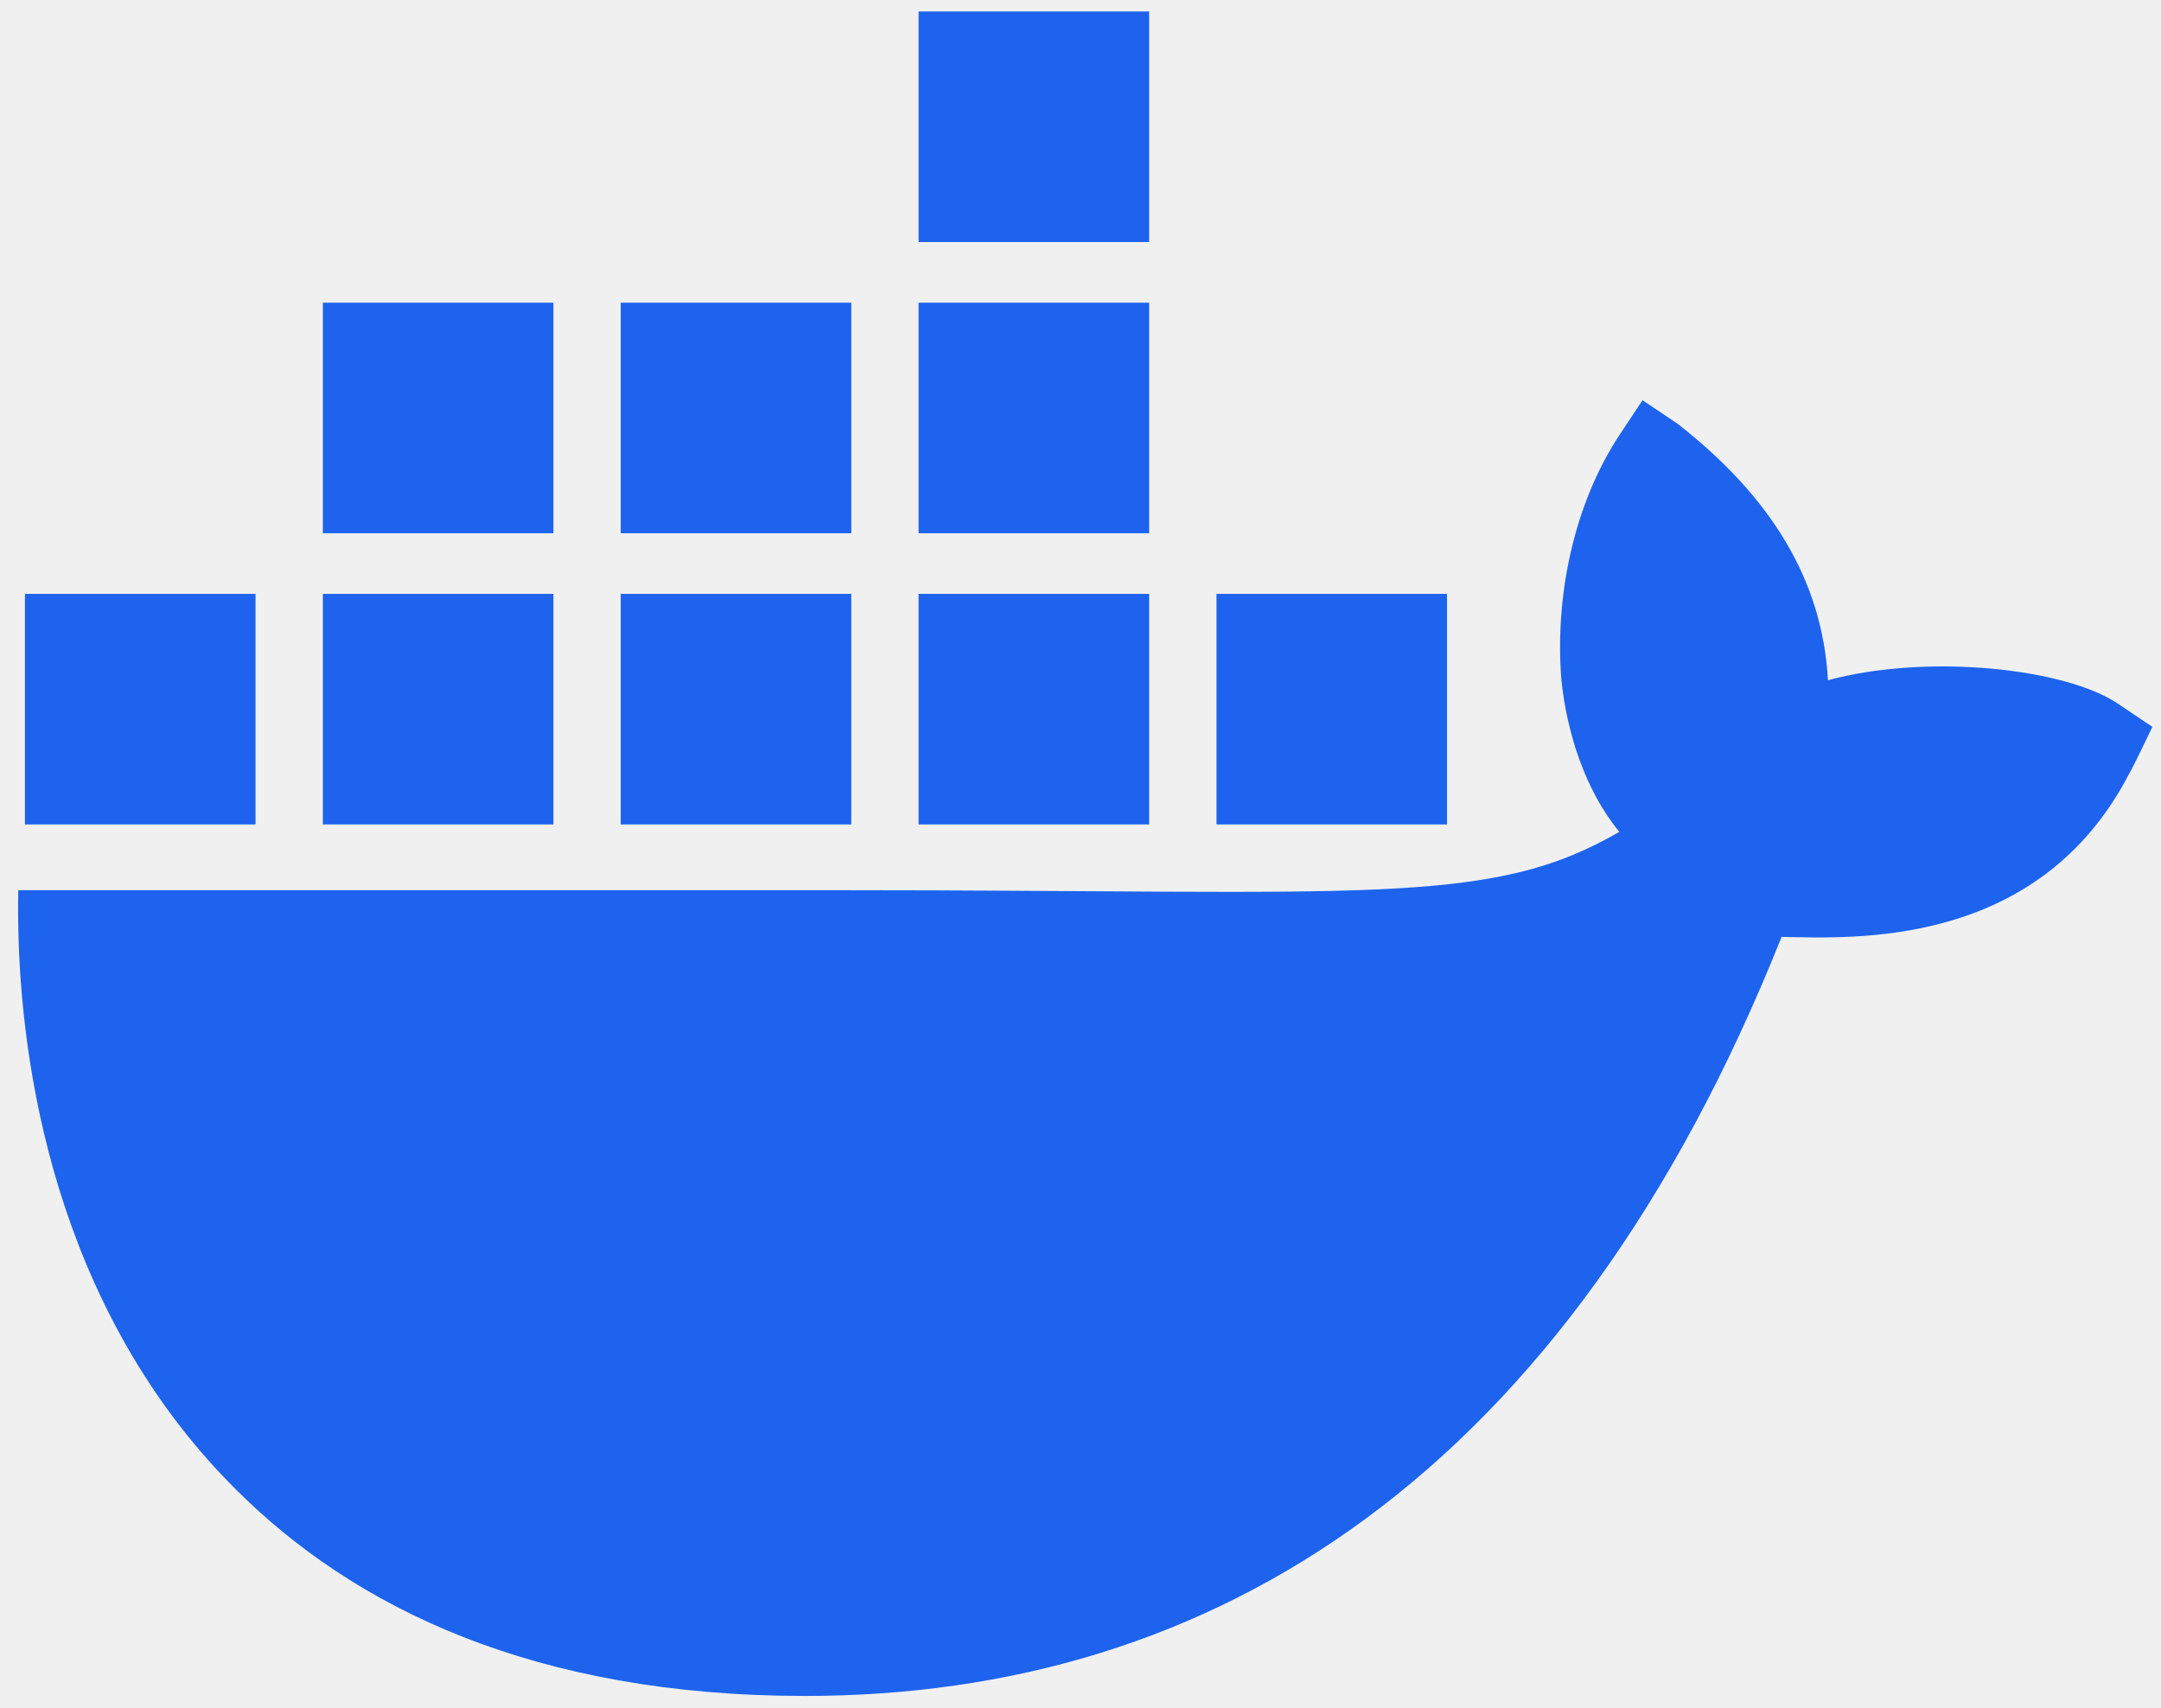
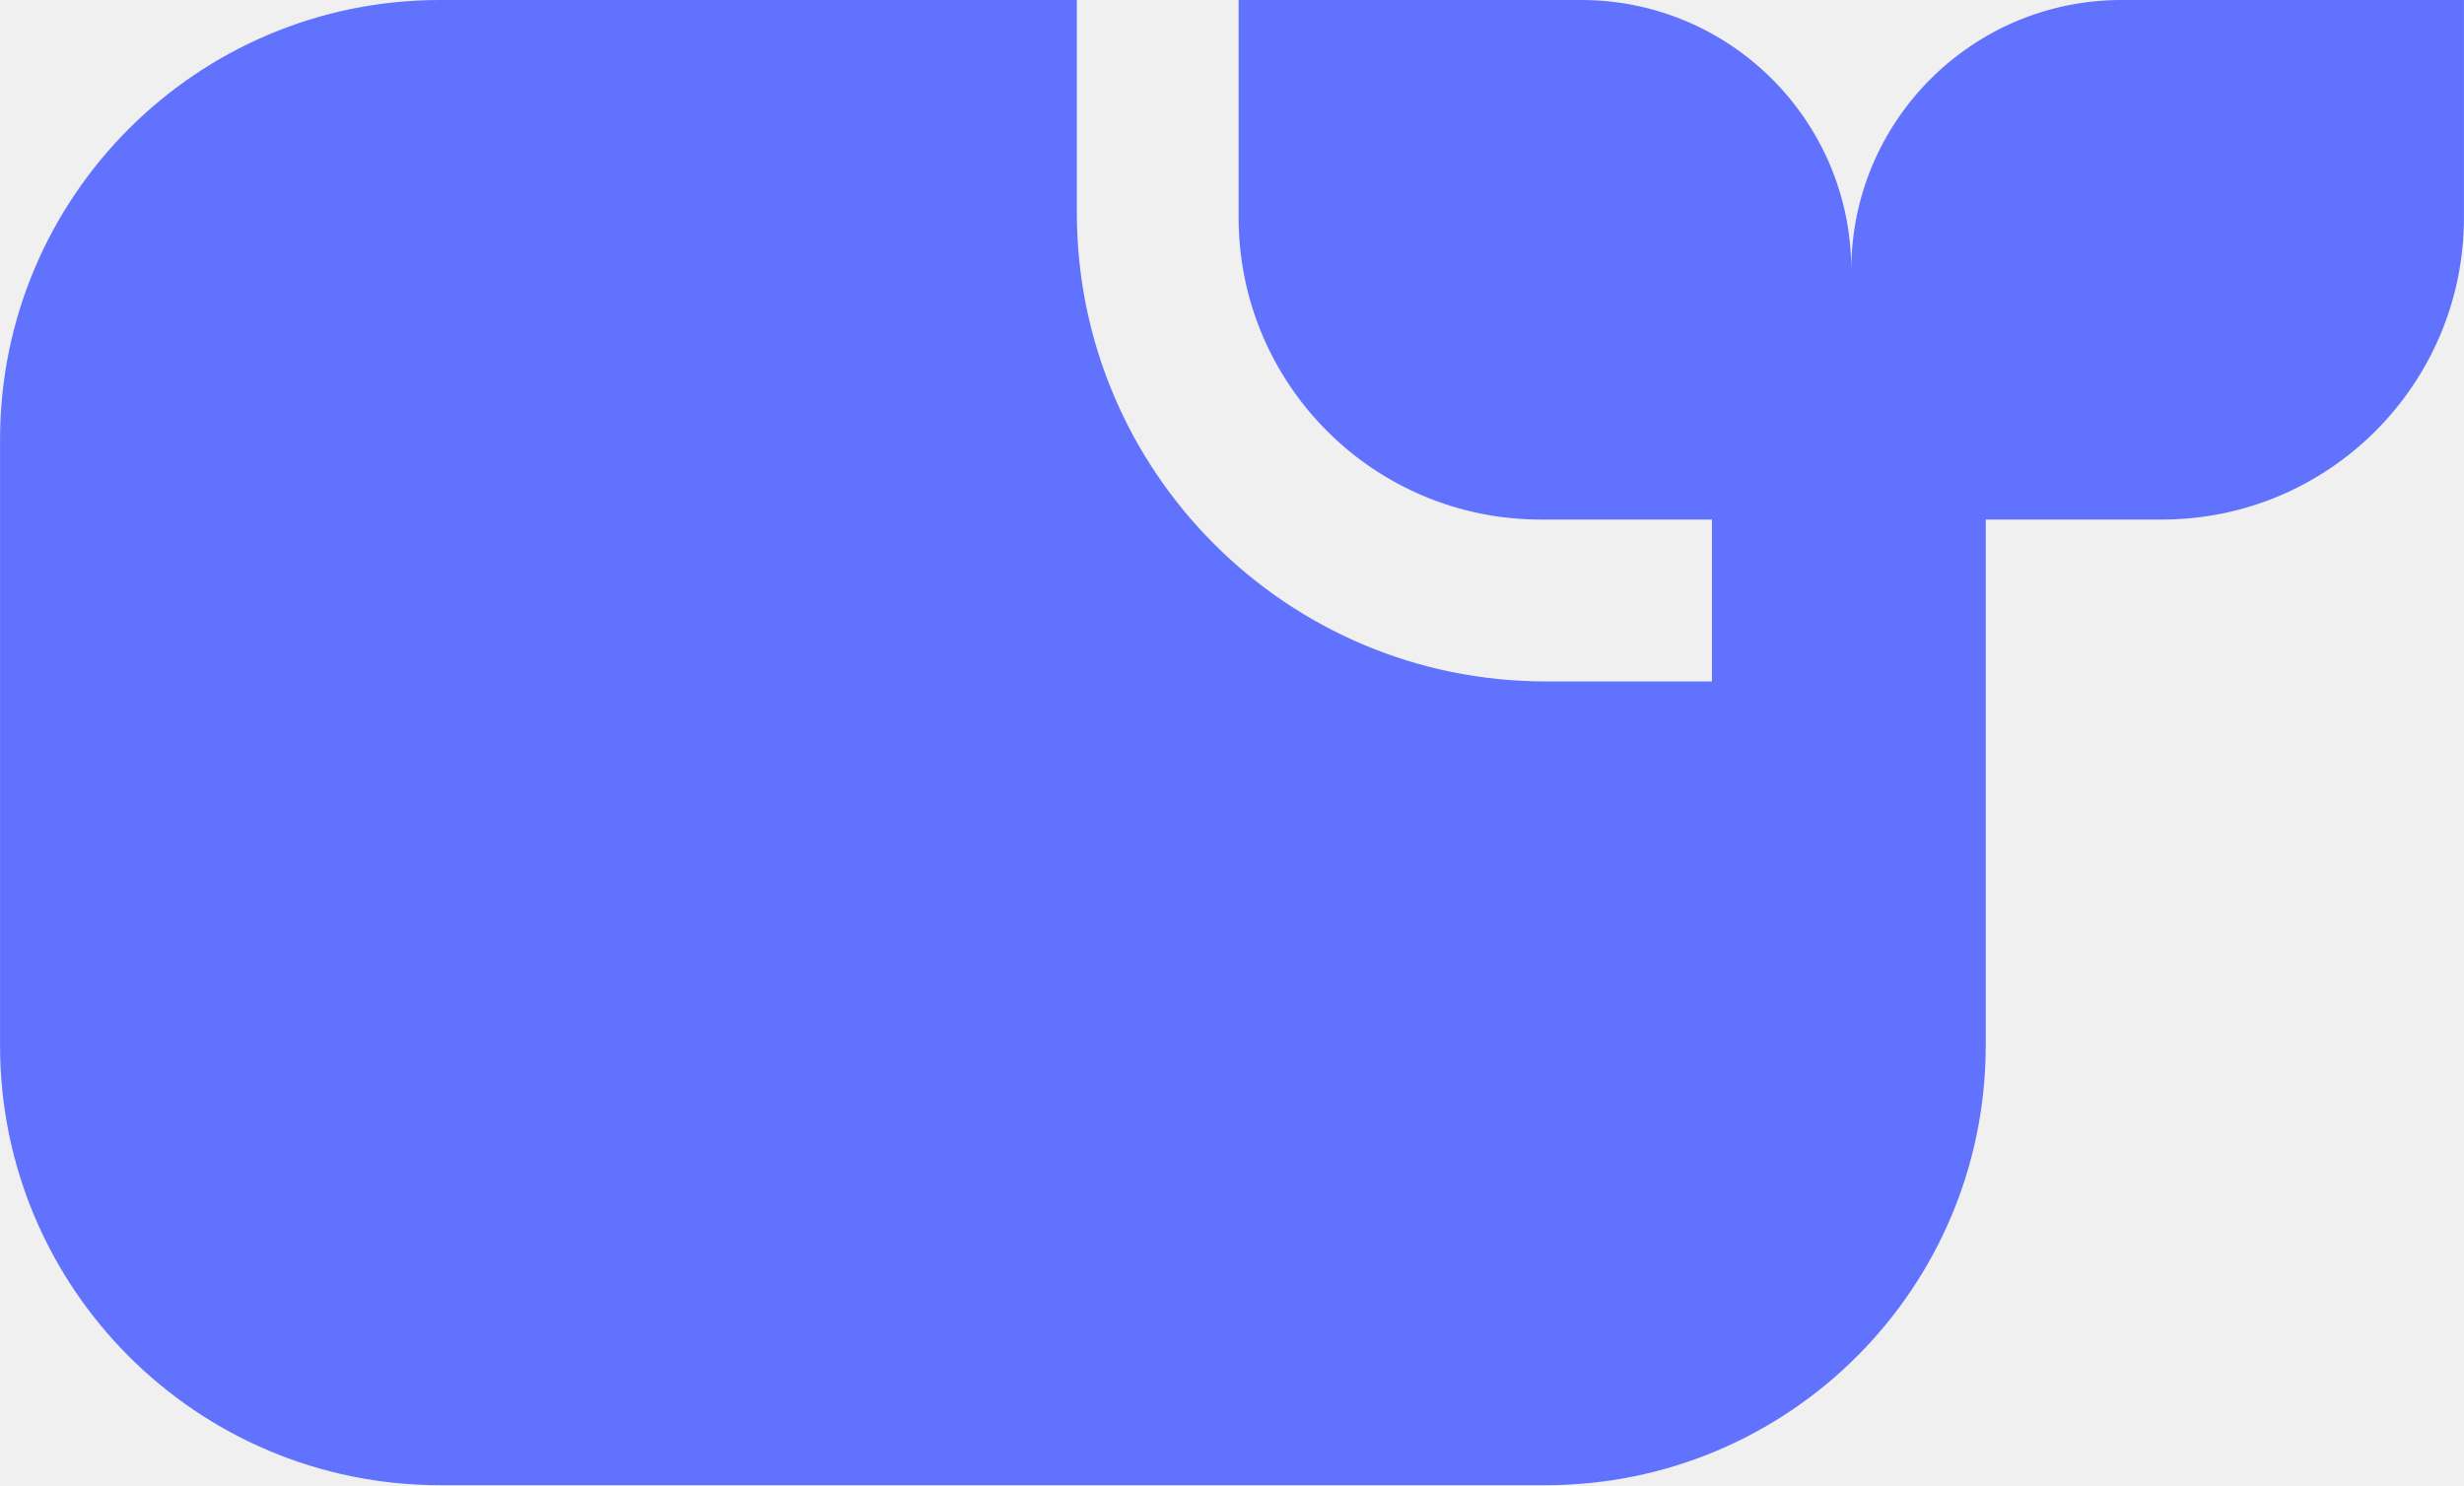
- <svg xmlns="http://www.w3.org/2000/svg" width="81" height="64" viewBox="0 0 81 64" fill="none">
-   <g clip-path="url(#clip0_3659_25745)">
-     <path d="M79.378 26.372C77.417 25.052 72.263 24.488 68.516 25.497C68.314 21.765 66.39 18.62 62.869 15.876L61.566 15.002L60.697 16.313C58.99 18.905 58.271 22.358 58.526 25.496C58.727 27.43 59.4 29.604 60.697 31.181C55.821 34.01 51.326 33.368 31.42 33.368H0.685C0.595 37.862 1.318 46.509 6.817 53.548C7.424 54.326 8.09 55.078 8.813 55.802C13.283 60.279 20.037 63.562 30.138 63.571C45.546 63.585 58.748 55.257 66.778 35.118C69.421 35.162 76.396 35.592 79.809 28.996C79.893 28.885 80.678 27.246 80.678 27.246L79.377 26.371L79.378 26.372ZM20.743 22.262H12.101V30.904H20.743V22.262ZM31.909 22.262H23.266V30.904H31.909V22.262ZM43.074 22.262H34.431V30.904H43.074V22.262ZM54.239 22.262H45.597V30.904H54.239V22.262ZM9.578 22.262H0.935V30.904H9.578V22.262ZM20.743 11.346H12.101V19.988H20.743V11.346ZM31.909 11.346H23.266V19.988H31.909V11.346ZM43.074 11.346H34.431V19.988H43.074V11.346ZM43.074 0.429H34.431V9.071H43.074V0.429Z" fill="#1D63ED" />
-   </g>
-   <defs>
-     <clipPath id="clip0_3659_25745">
-       <rect width="80" height="63.142" fill="white" transform="translate(0.679199 0.428833)" />
-     </clipPath>
-   </defs>
+ <svg xmlns="http://www.w3.org/2000/svg" width="80" height="48.23" viewBox="0 0 1251.74 754.67" fill="none">
+   <path d="m1077.76 0c-75.81 0-137.27 61.46-137.27 137.27-.01-75.81-61.47-137.27-137.28-137.27h-173.98v110.51c0 84.77 68.72 153.49 153.49 153.49h86.97v82.26h-84.37c-131.59 0-238.28-106.66-238.28-238.25v-108.01h-323.58c-123.42 0-223.46 100.03-223.46 223.43v307.8c0 123.4 100.04 223.43 223.46 223.43h561.87c123.42 0 223.46-100.03 223.46-223.43v-267.23h89.46c84.77 0 153.49-68.72 153.49-153.49v-110.51z" fill="#6172FF" />
</svg>
